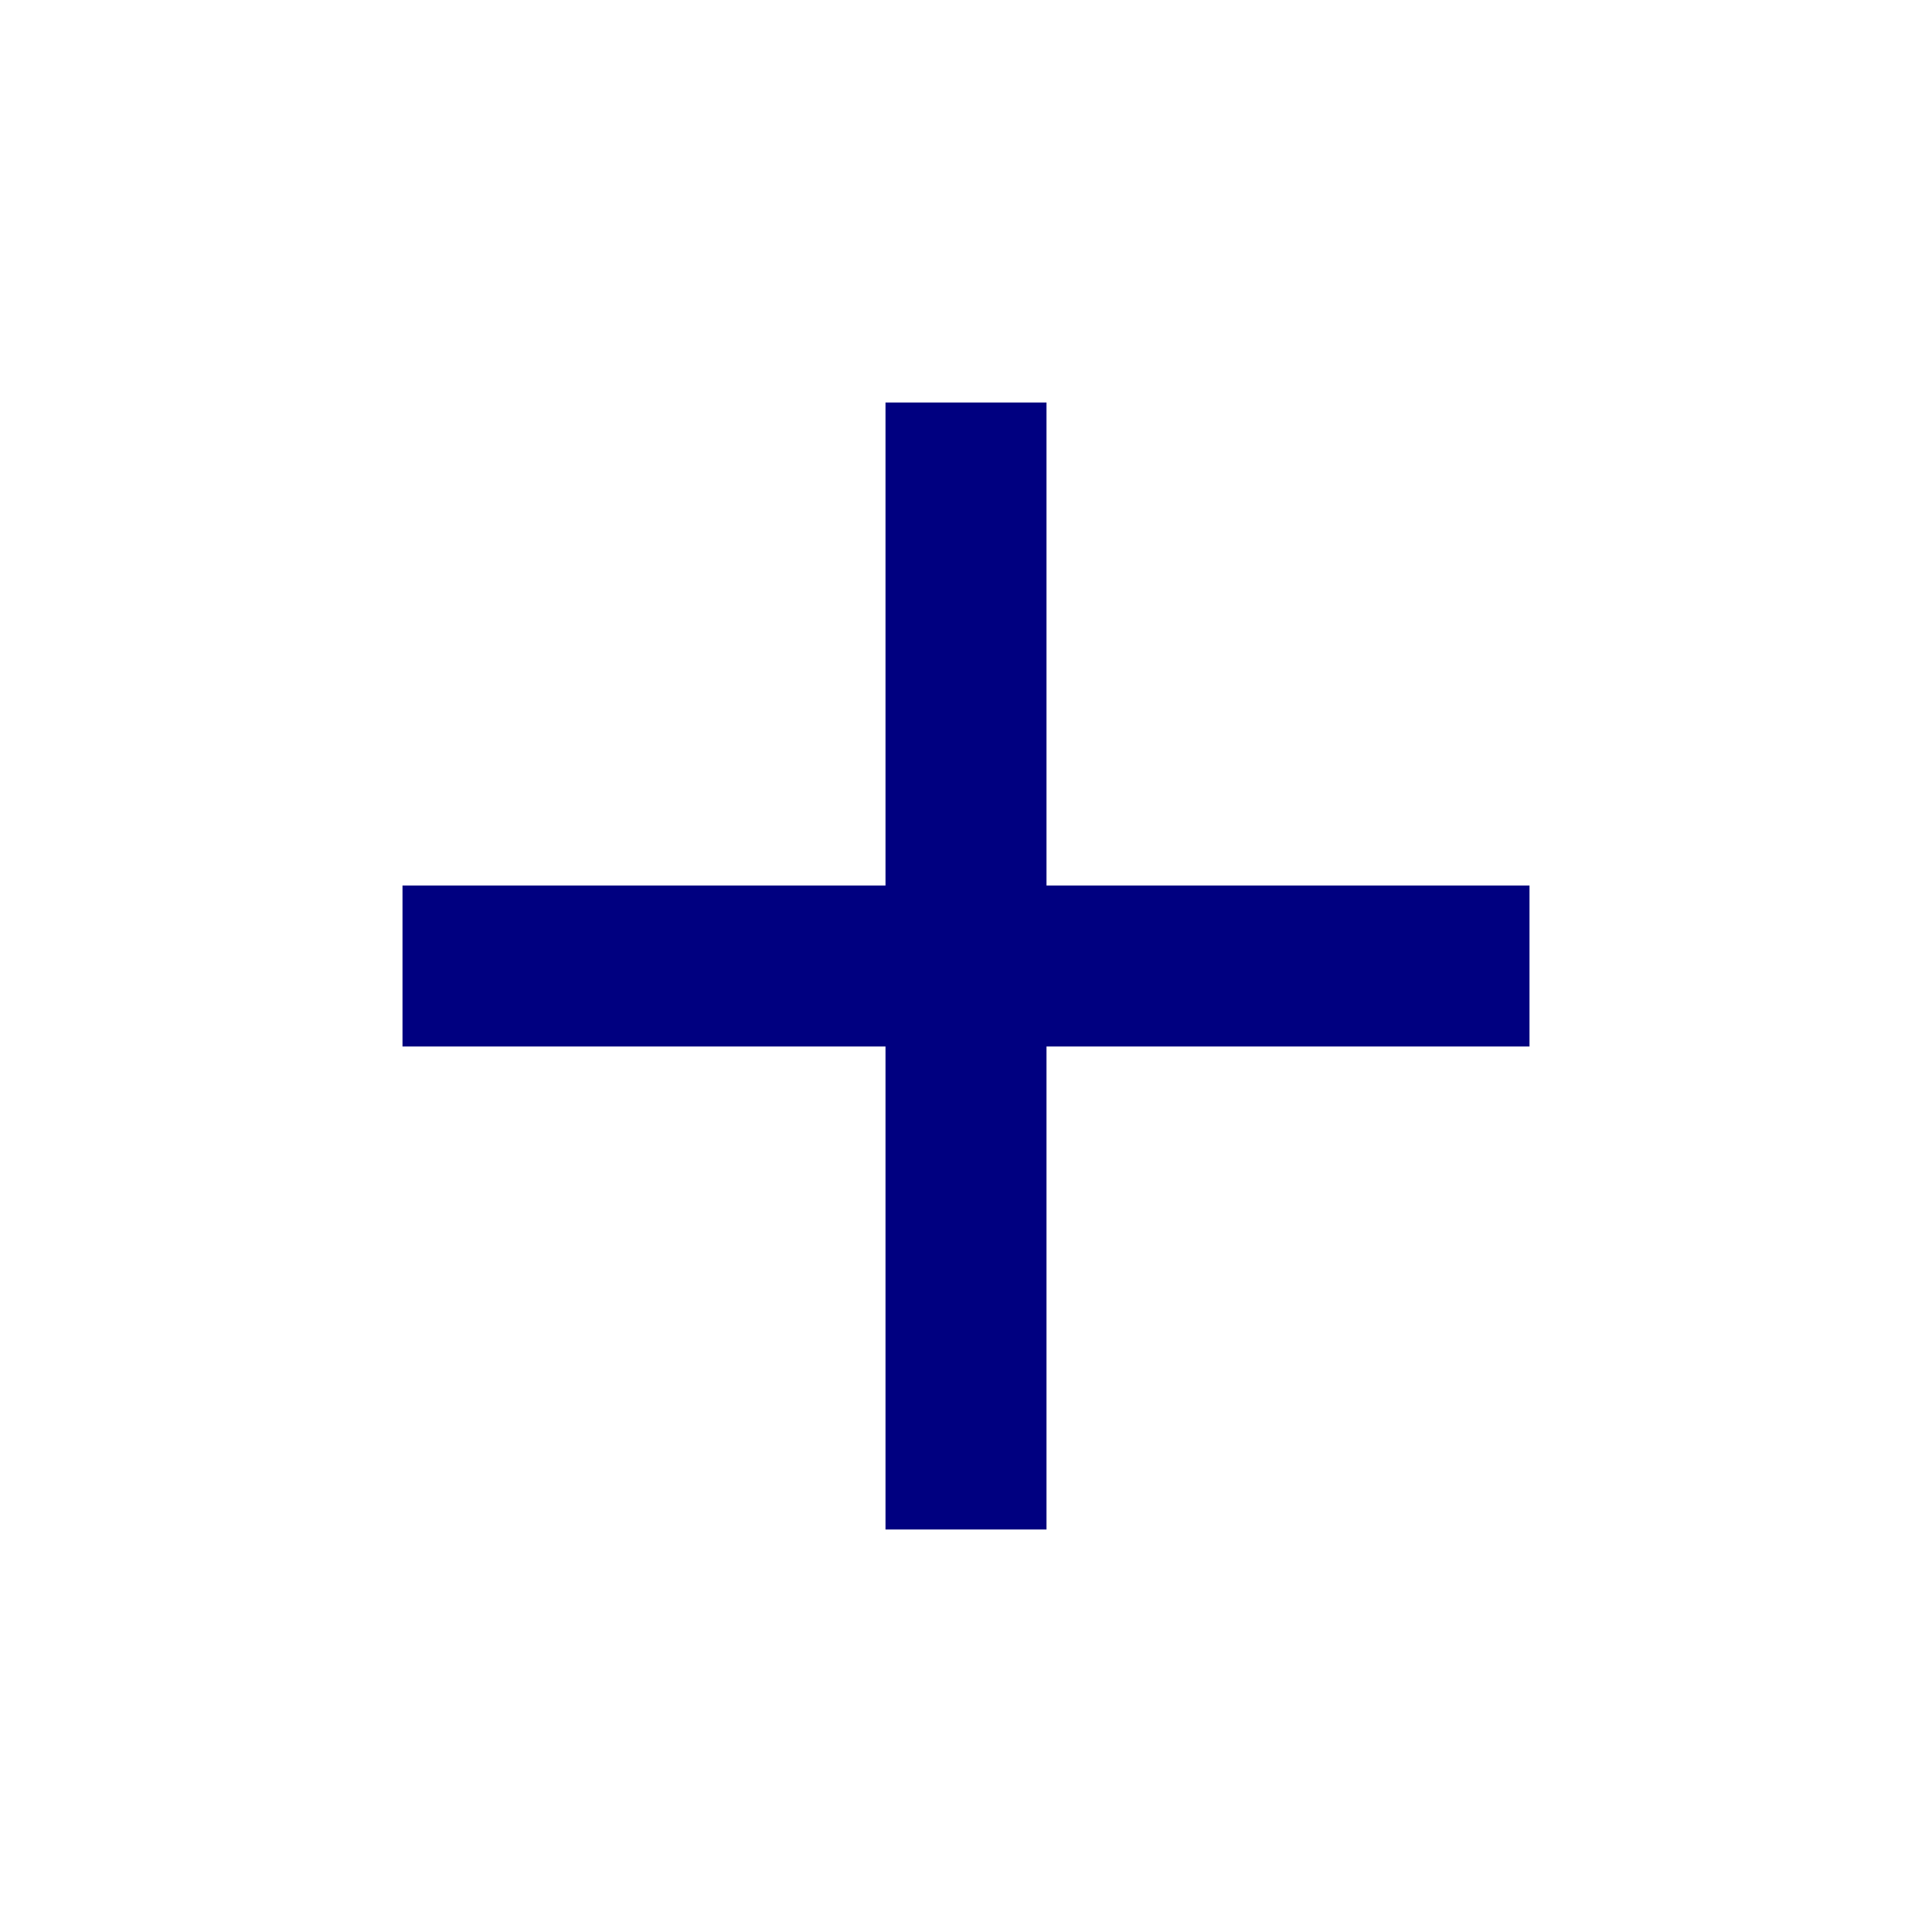
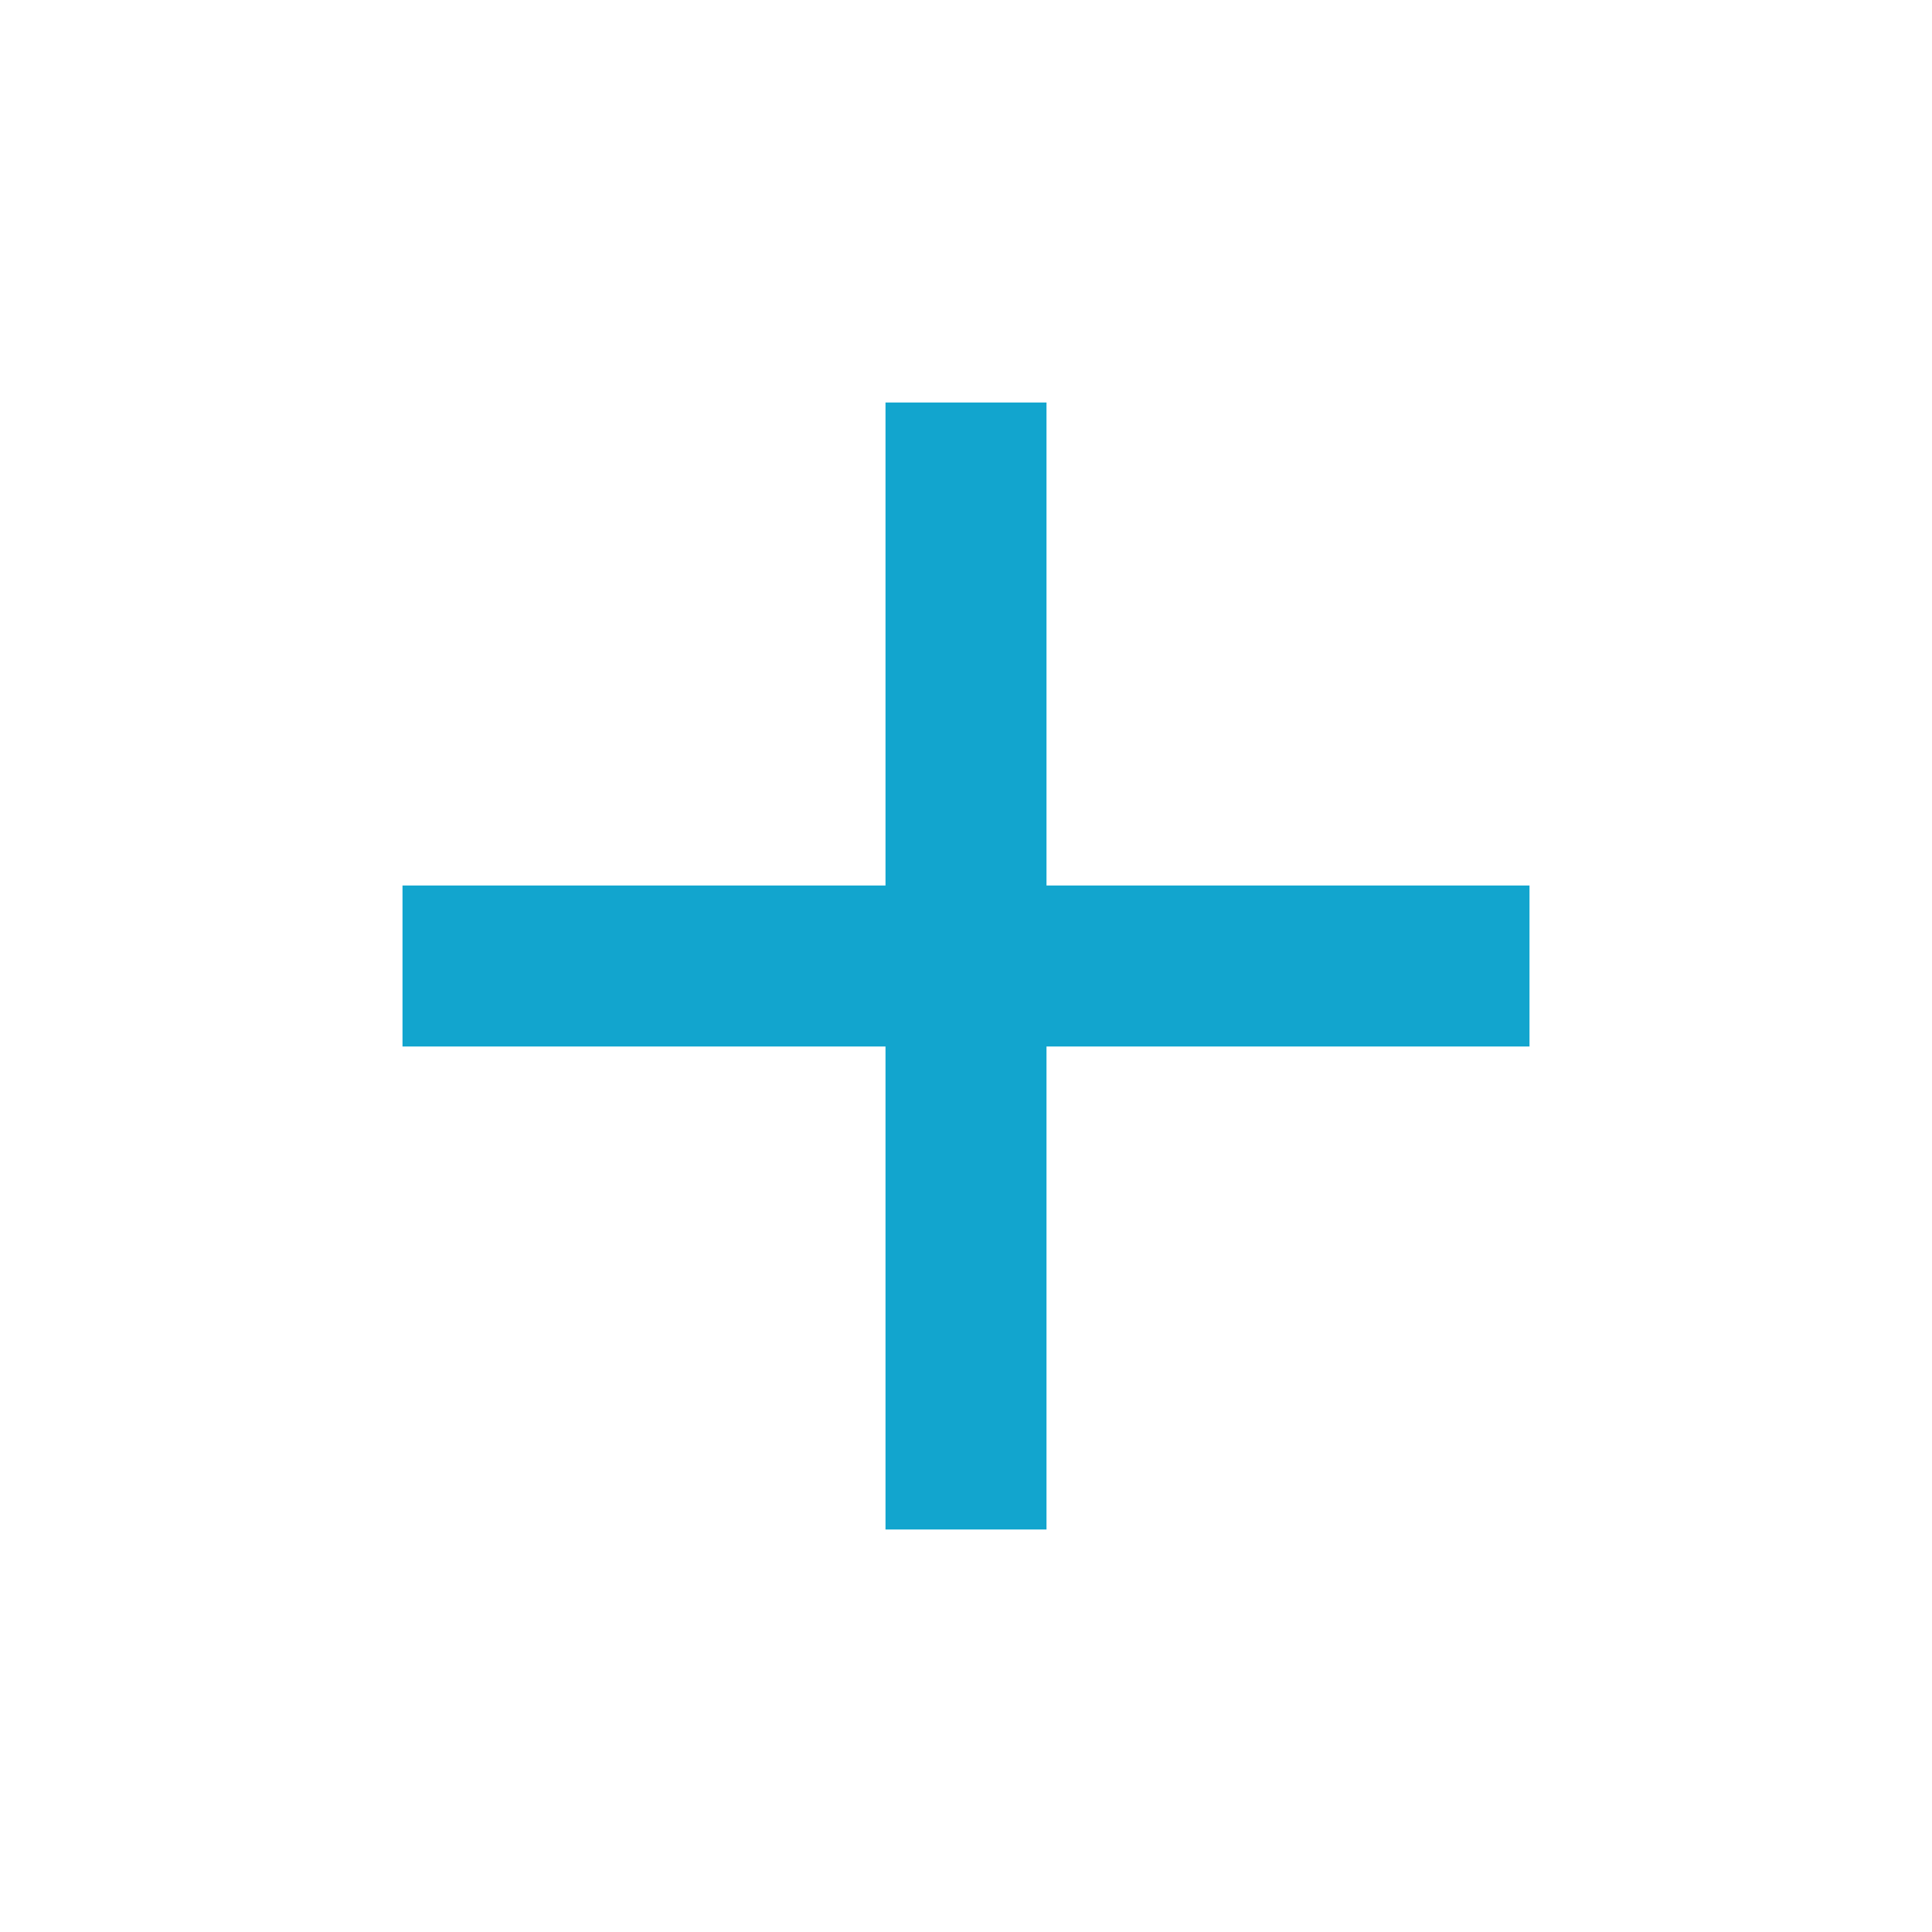
- <svg xmlns="http://www.w3.org/2000/svg" fill="#000000" height="31" viewBox="0 0 24 24" width="31" id="svg2" version="1.1">
+ <svg xmlns="http://www.w3.org/2000/svg" fill="#12a5ce" height="31" viewBox="0 0 24 24" width="31" id="svg2" version="1.1">
  <defs id="defs10" />
-   <path d="M19 13h-6v6h-2v-6H5v-2h6V5h2v6h6v2z" id="path4" style="fill:#000080" />
+   <path d="M19 13h-6v6h-2v-6H5v-2h6V5h2v6h6v2z" id="path4" style="fill:#12a5ce" />
  <path d="M0 0h24v24H0z" fill="none" id="path6" />
</svg>
